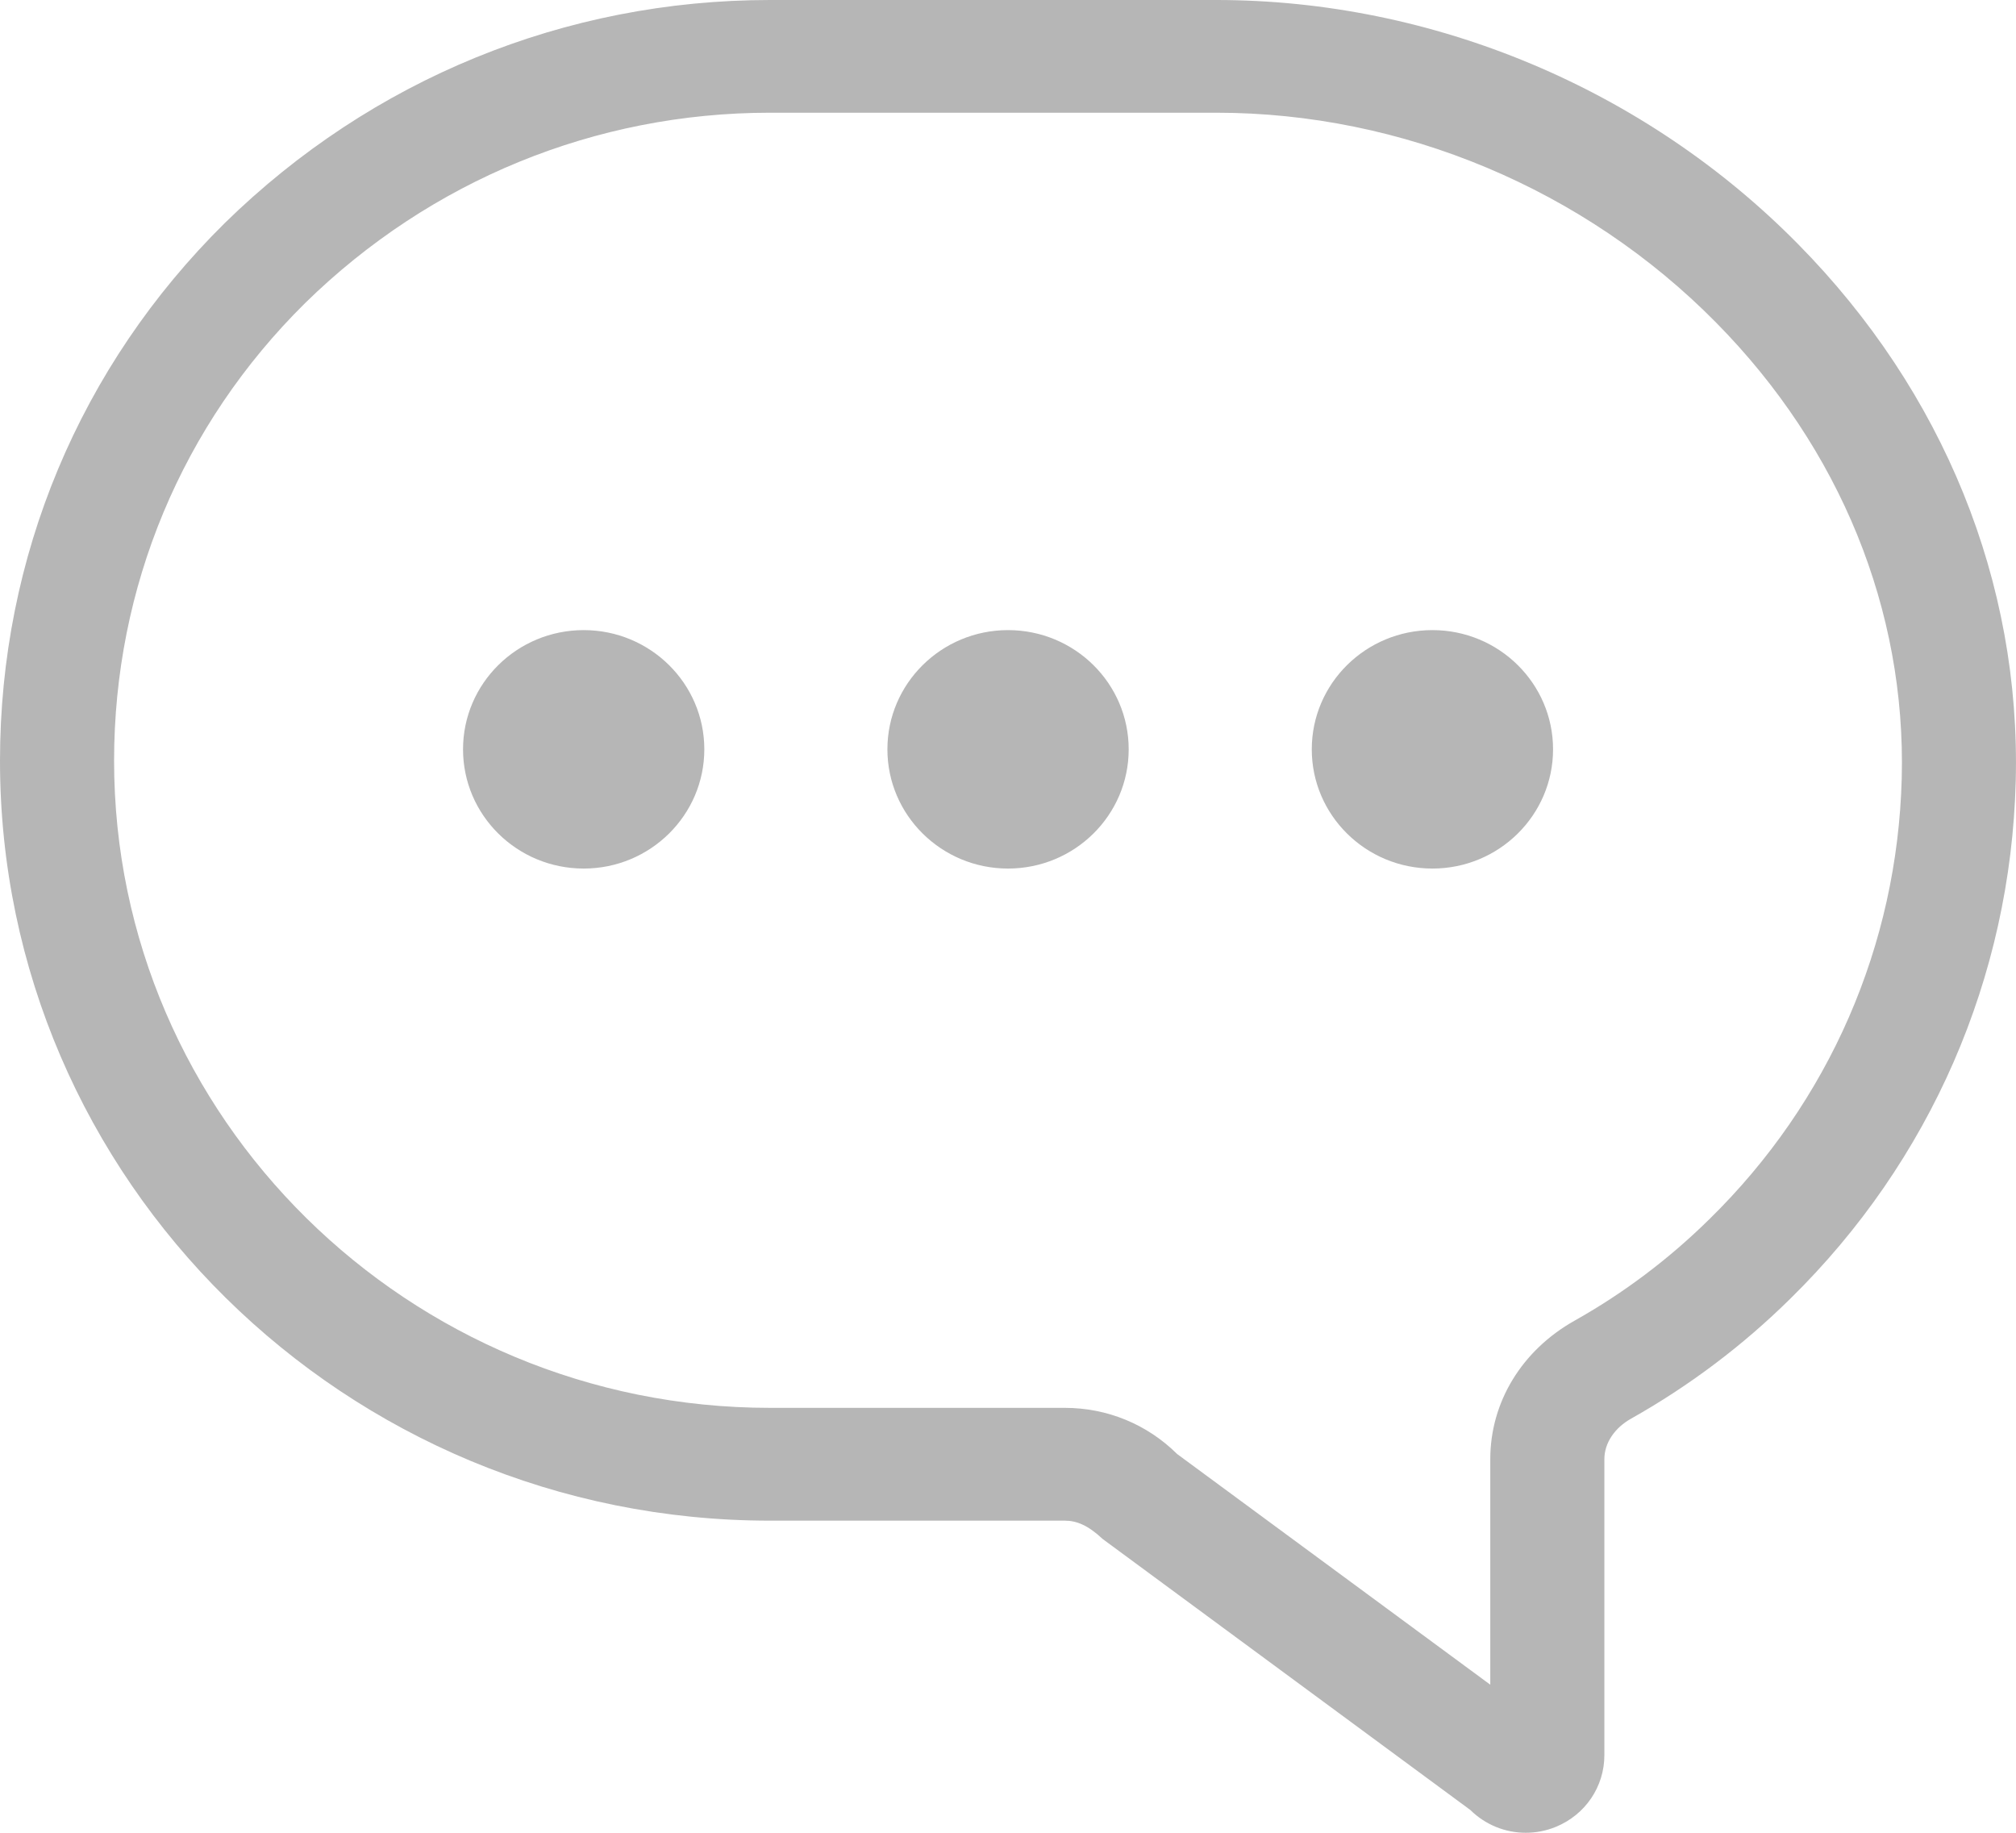
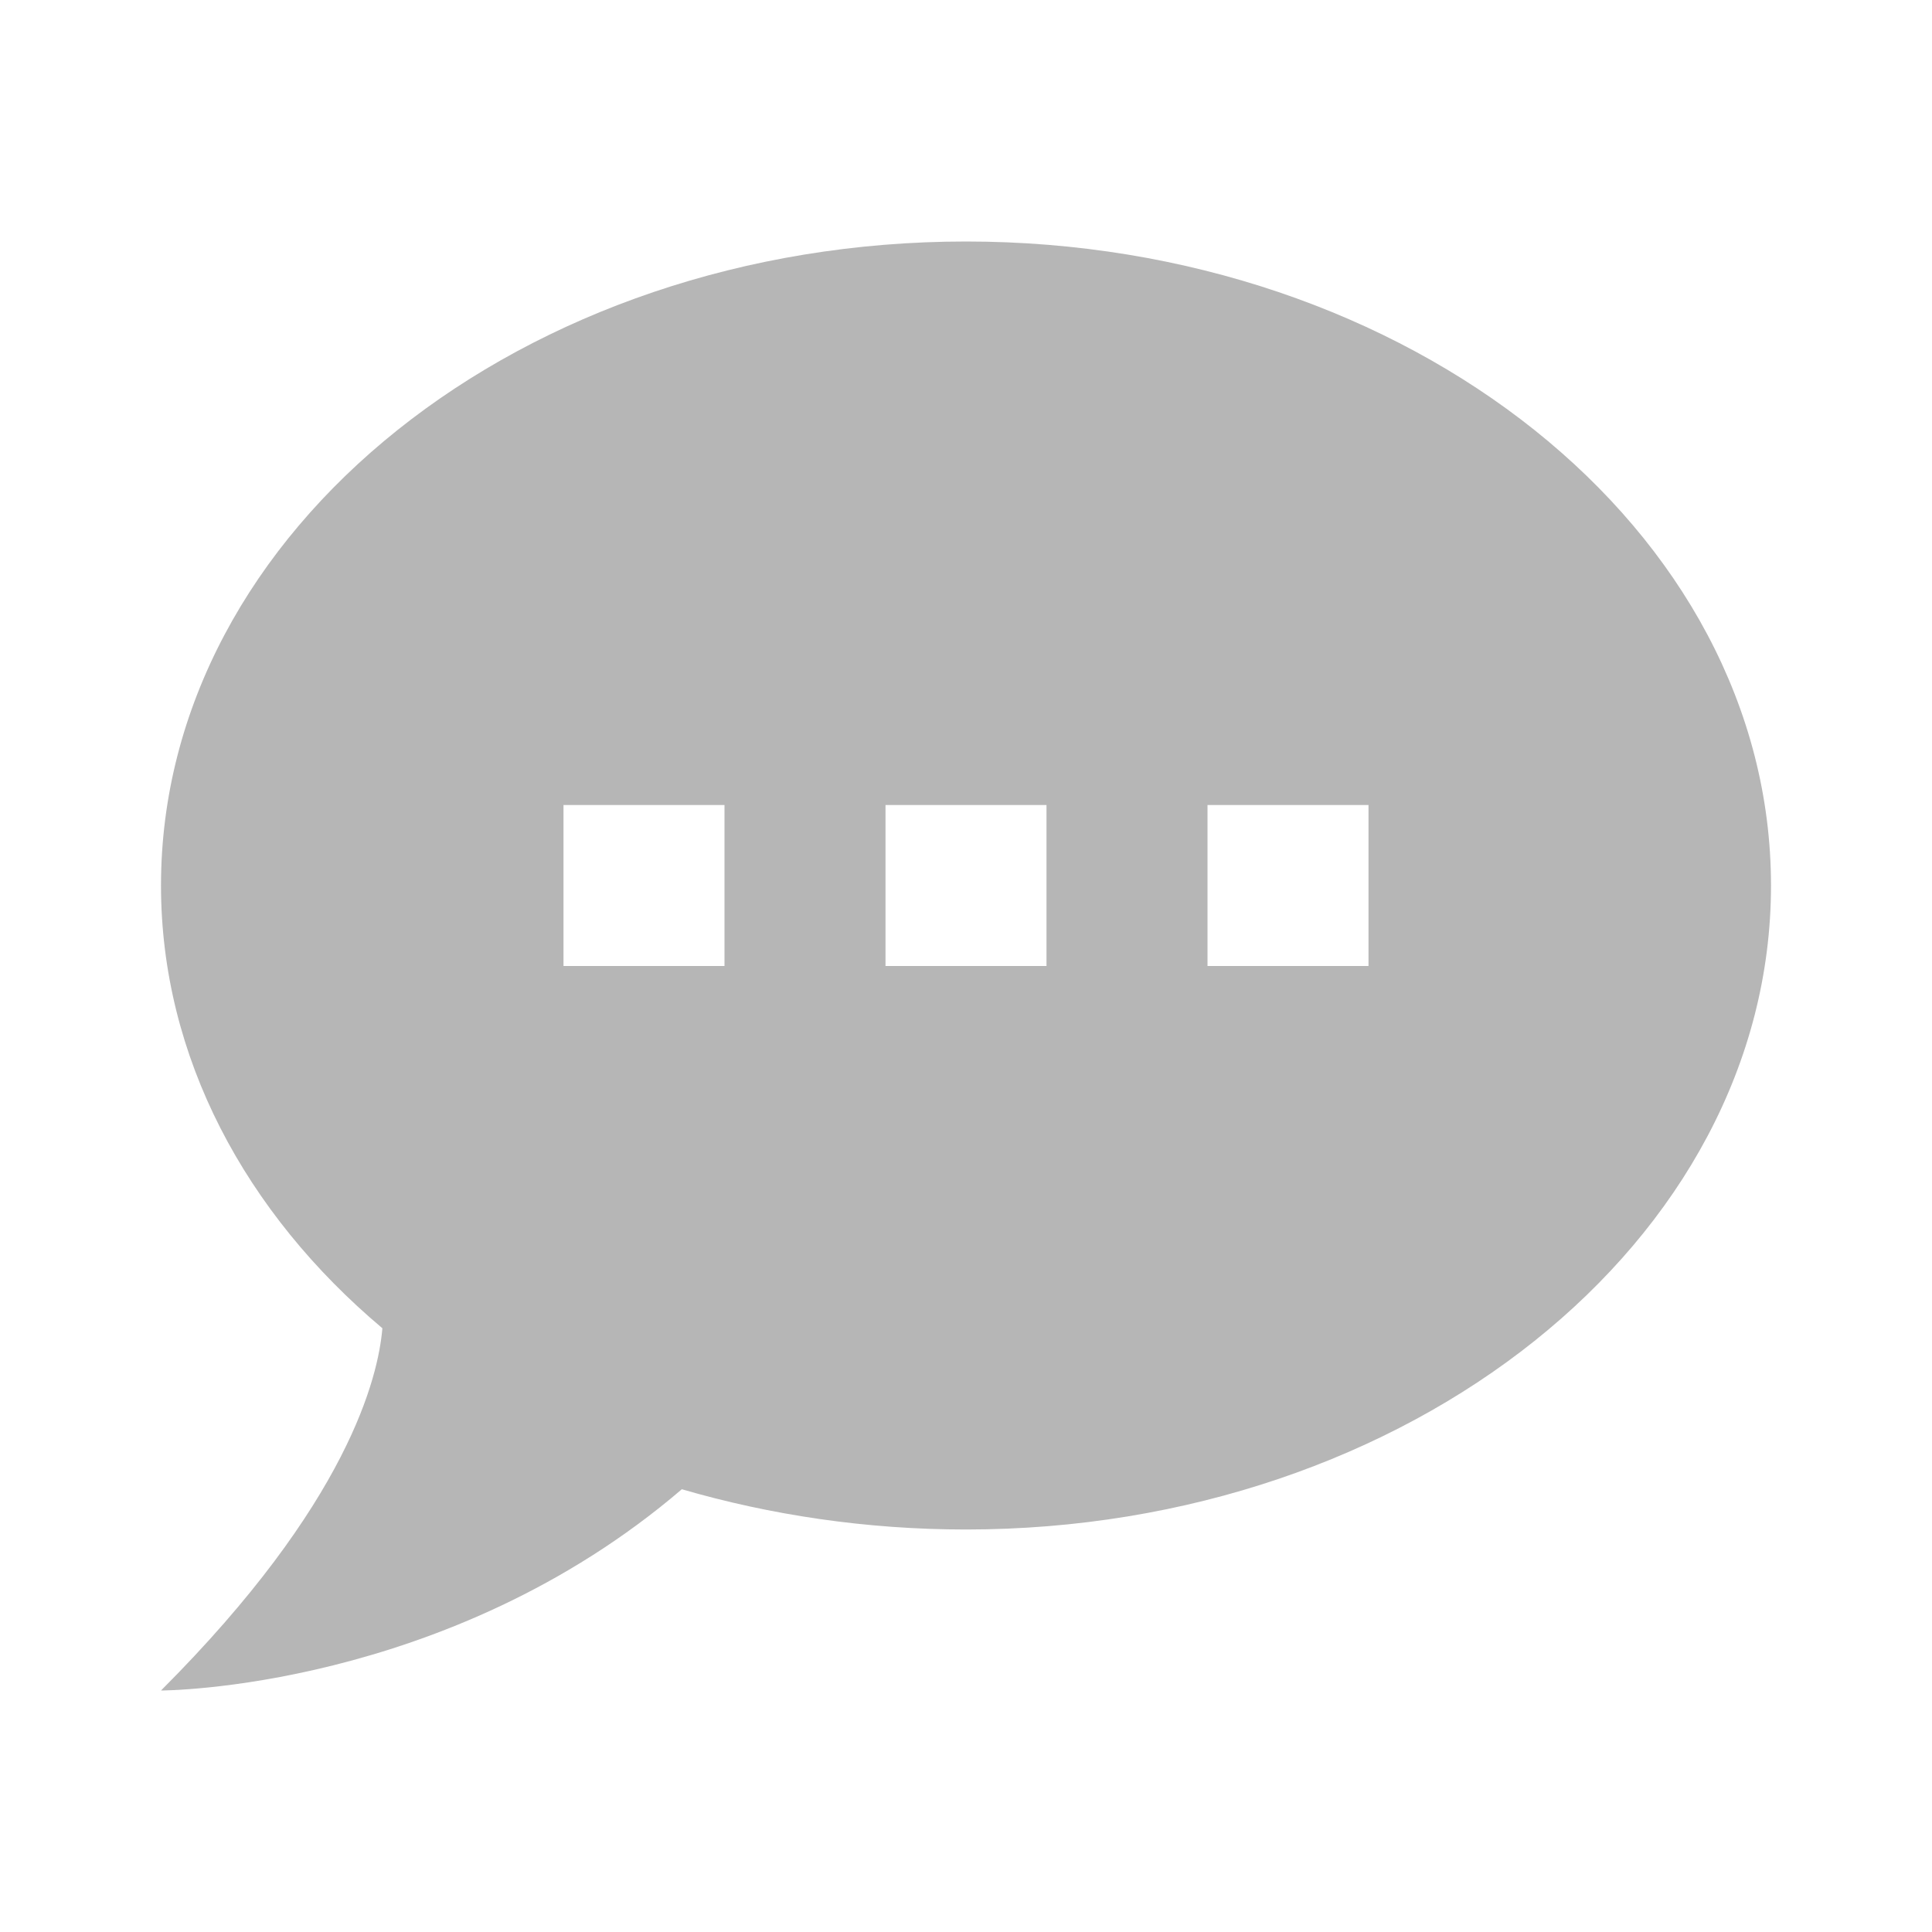
- <svg xmlns="http://www.w3.org/2000/svg" width="22" height="20" viewBox="0 0 22 20" fill="none">
-   <path fill-rule="evenodd" clip-rule="evenodd" d="M16.948 8.177C16.948 8.895 16.358 9.478 15.632 9.478C14.904 9.478 14.315 8.895 14.315 8.177C14.315 7.459 14.904 6.876 15.632 6.876C16.358 6.876 16.948 7.459 16.948 8.177ZM12.317 8.177C12.317 8.895 11.728 9.478 11 9.478C10.274 9.478 9.684 8.895 9.684 8.177C9.684 7.459 10.274 6.876 11 6.876C11.728 6.876 12.317 7.459 12.317 8.177ZM7.686 8.177C7.686 8.895 7.096 9.478 6.37 9.478C5.642 9.478 5.053 8.895 5.053 8.177C5.053 7.459 5.642 6.876 6.37 6.876C7.096 6.876 7.686 7.459 7.686 8.177ZM18.657 13.301C18.215 13.737 17.72 14.11 17.184 14.411C16.607 14.735 16.263 15.3 16.263 15.923V18.384L12.846 15.867C12.518 15.542 12.083 15.363 11.619 15.363H8.403C4.456 15.363 1.245 12.196 1.245 8.302C1.245 6.409 1.986 4.634 3.331 3.306C4.697 1.968 6.498 1.23 8.403 1.23H13.274C15.305 1.23 17.293 2.065 18.728 3.521C20.083 4.894 20.801 6.661 20.753 8.494C20.705 10.316 19.961 12.023 18.657 13.301ZM19.621 2.663C17.953 0.97 15.64 0 13.274 0H8.403C6.167 0 4.056 0.864 2.453 2.434C0.871 3.996 0 6.08 0 8.302C0 12.875 3.769 16.594 8.403 16.594H11.619C11.749 16.594 11.873 16.644 12.033 16.794L16.045 19.751C16.21 19.914 16.428 20 16.65 20C16.761 20 16.872 19.979 16.979 19.935C17.299 19.804 17.508 19.498 17.508 19.153V15.923C17.508 15.749 17.617 15.583 17.801 15.48C18.432 15.125 19.017 14.685 19.536 14.173C21.066 12.672 21.941 10.666 21.997 8.526C22.054 6.358 21.211 4.275 19.621 2.663Z" fill="#B6B6B6" />
+ <svg xmlns="http://www.w3.org/2000/svg" width="24" height="24" viewBox="0 0 24 24" fill="none">
+   <path d="M12 3C17.5 3 22 6.58 22 11C22 15.42 17.5 19 12 19C10.76 19 9.57 18.82 8.47 18.5C5.55 21 2 21 2 21C4.33 18.67 4.7 17.1 4.75 16.5C3.05 15.07 2 13.13 2 11C2 6.58 6.5 3 12 3ZM17 12V10H15V12H17ZM13 12V10H11V12H13ZM9 12V10H7V12H9Z" fill="#B6B6B6" />
</svg>
